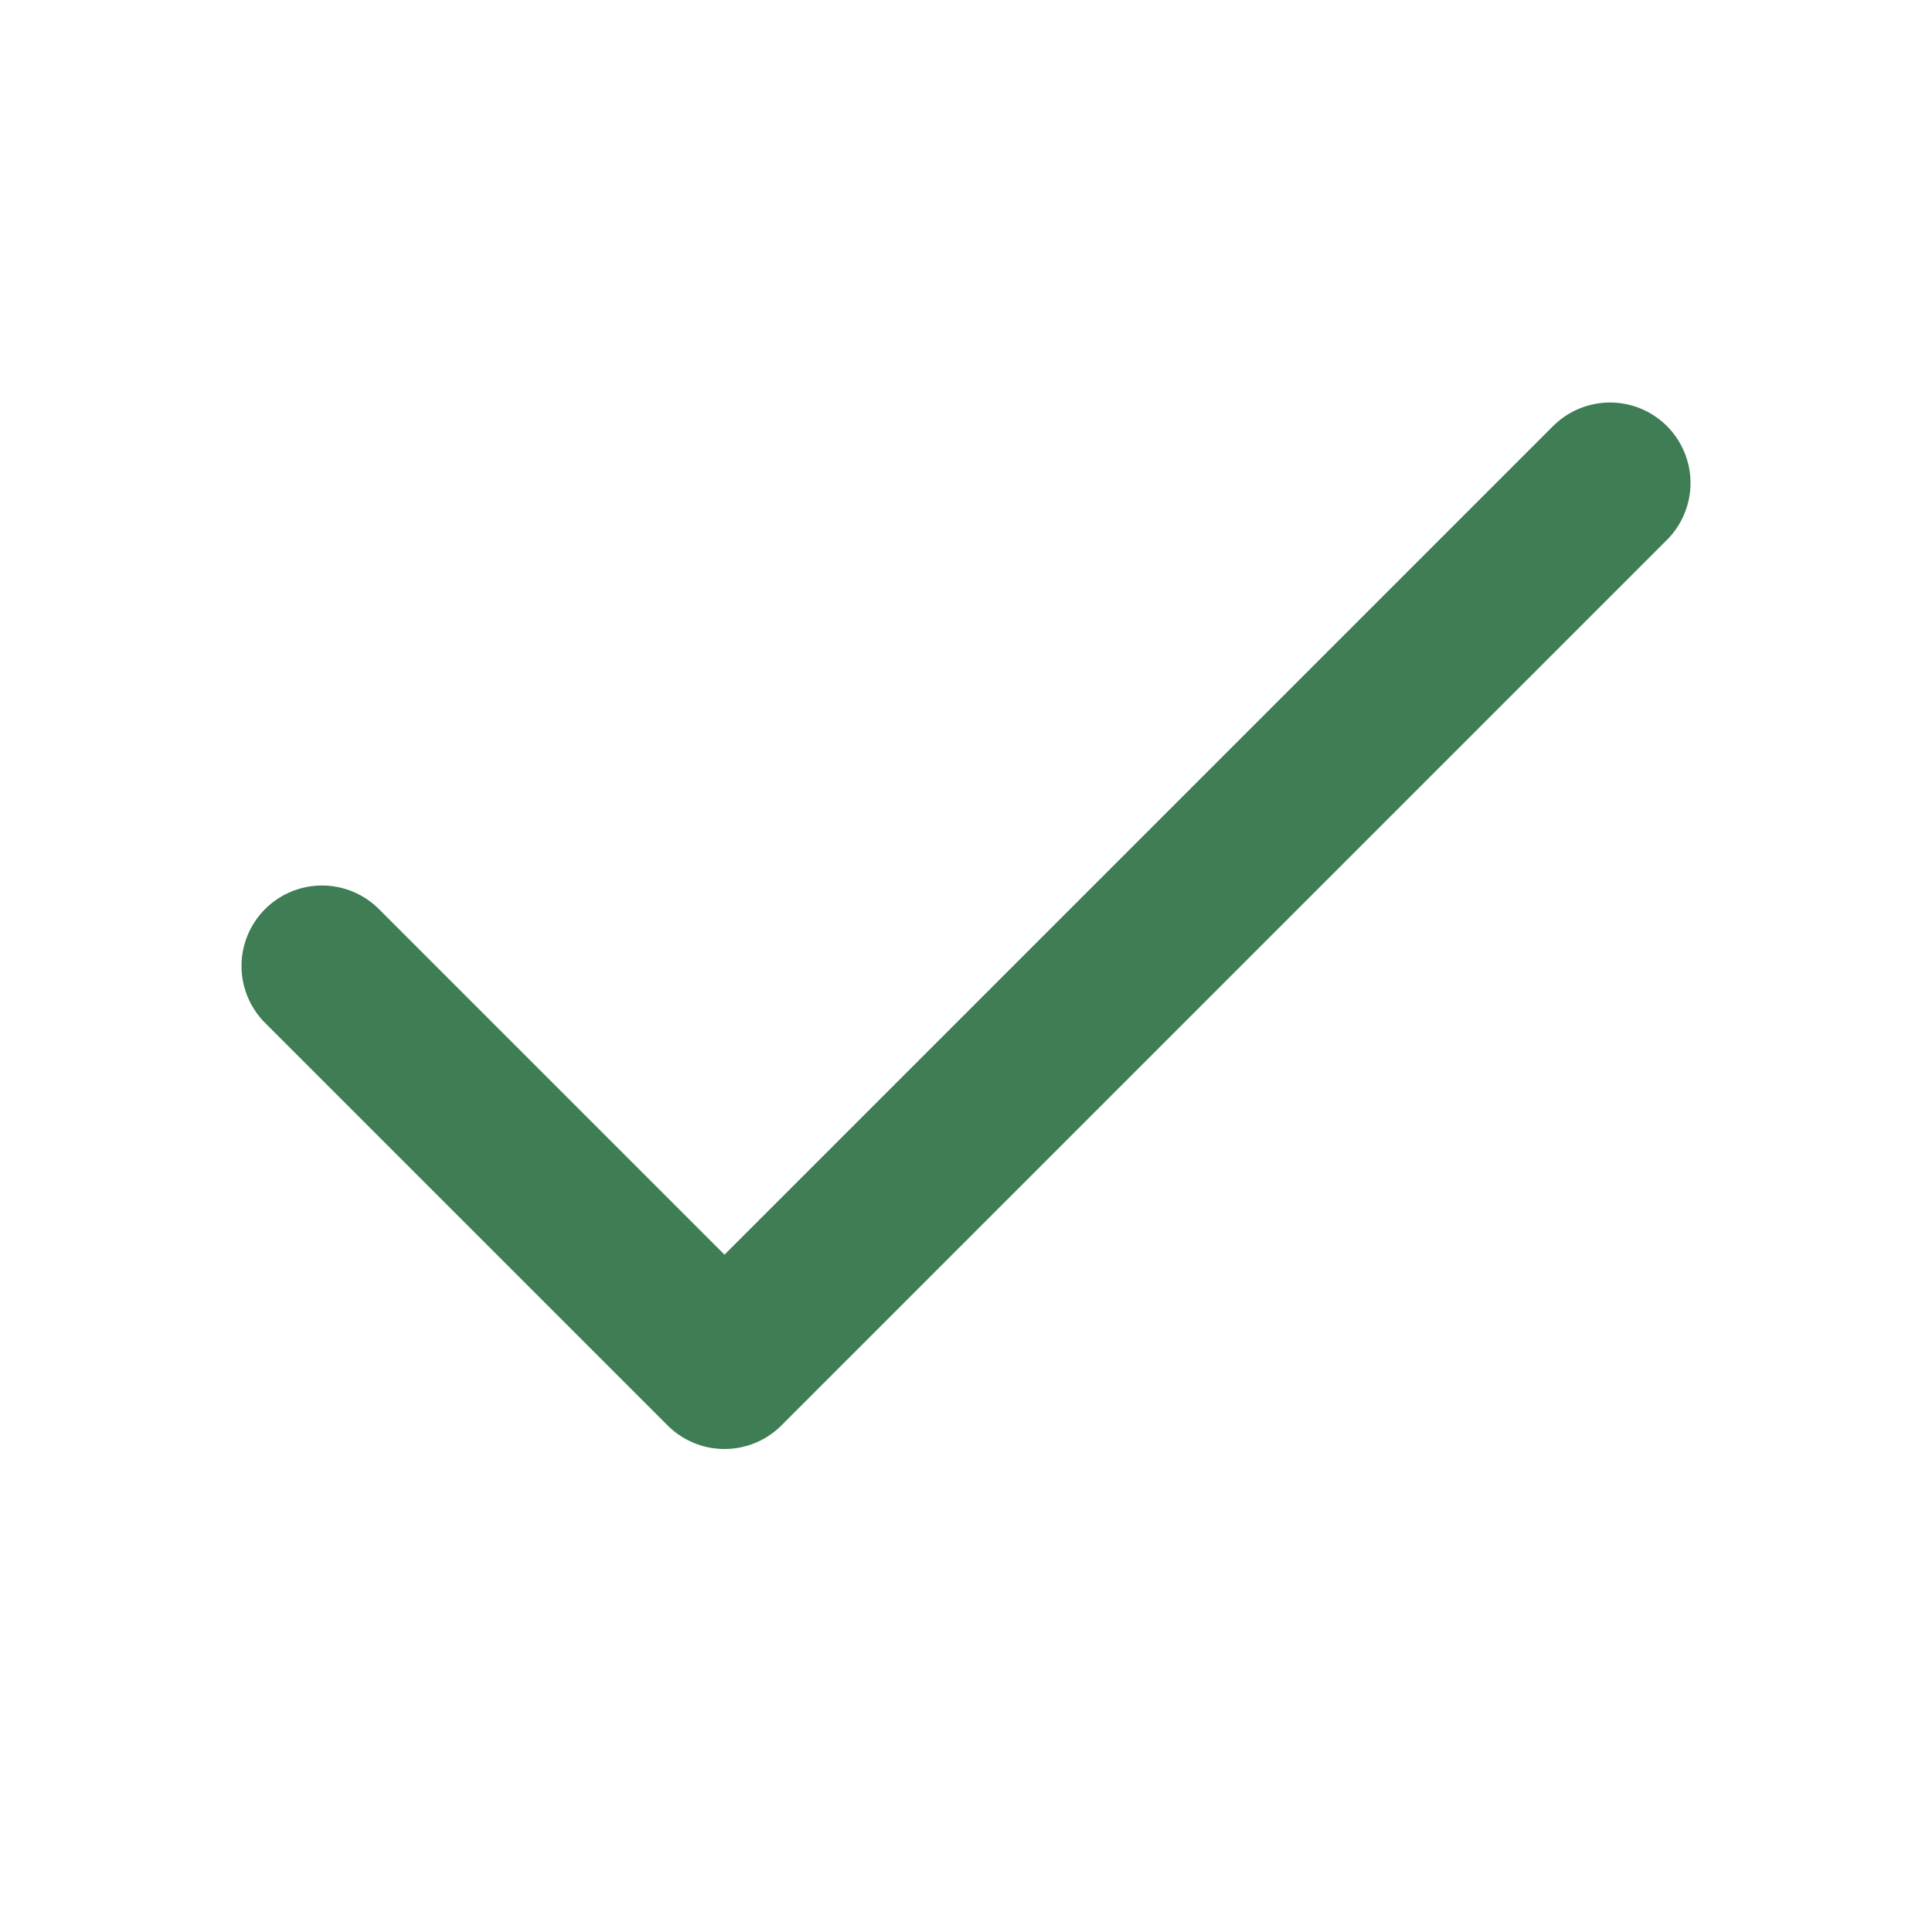
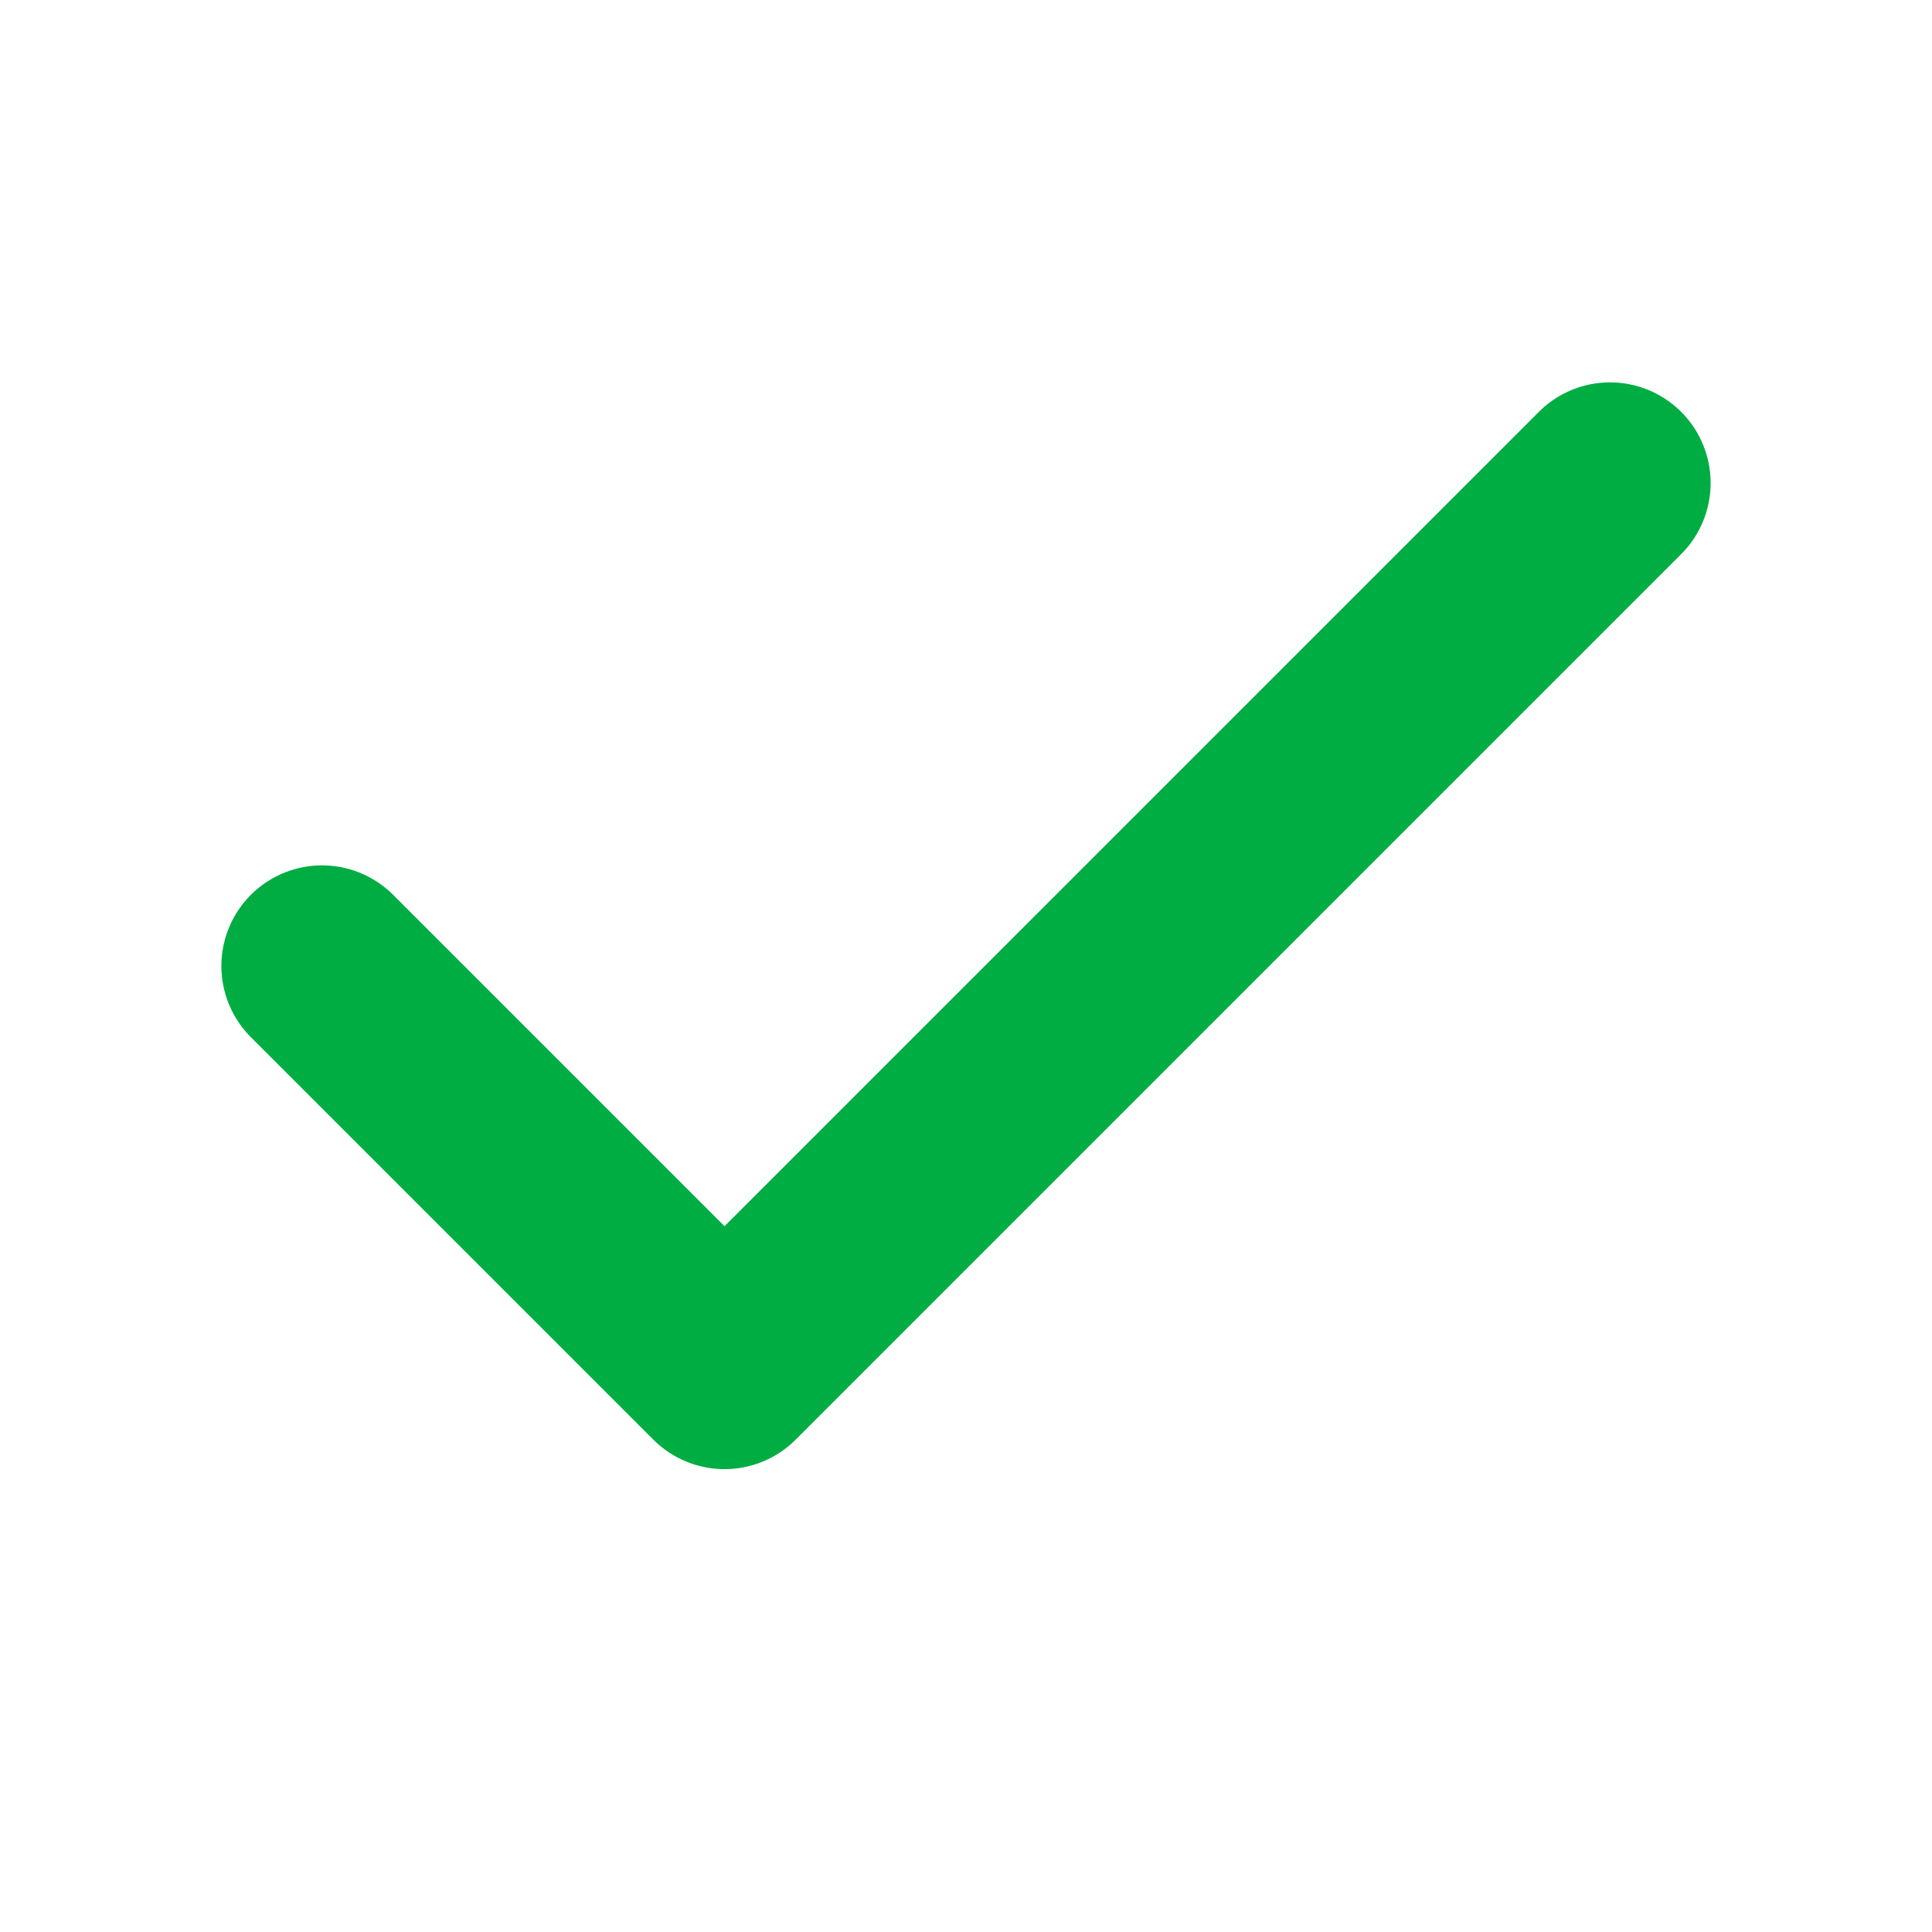
- <svg xmlns="http://www.w3.org/2000/svg" width="24" height="24" viewBox="0 0 24 24" fill="none" stroke="#3f7d55" stroke-width="2" stroke-linecap="round" stroke-linejoin="round" class="lucide lucide-check-icon lucide-check">
+ <svg xmlns="http://www.w3.org/2000/svg" width="16" height="16" viewBox="0 0 24 24" fill="none" stroke="#00ad43" stroke-width="2.5" stroke-linecap="round" stroke-linejoin="round" class="lucide lucide-check-icon lucide-check">
  <path d="M20 6 9 17l-5-5" />
</svg>
